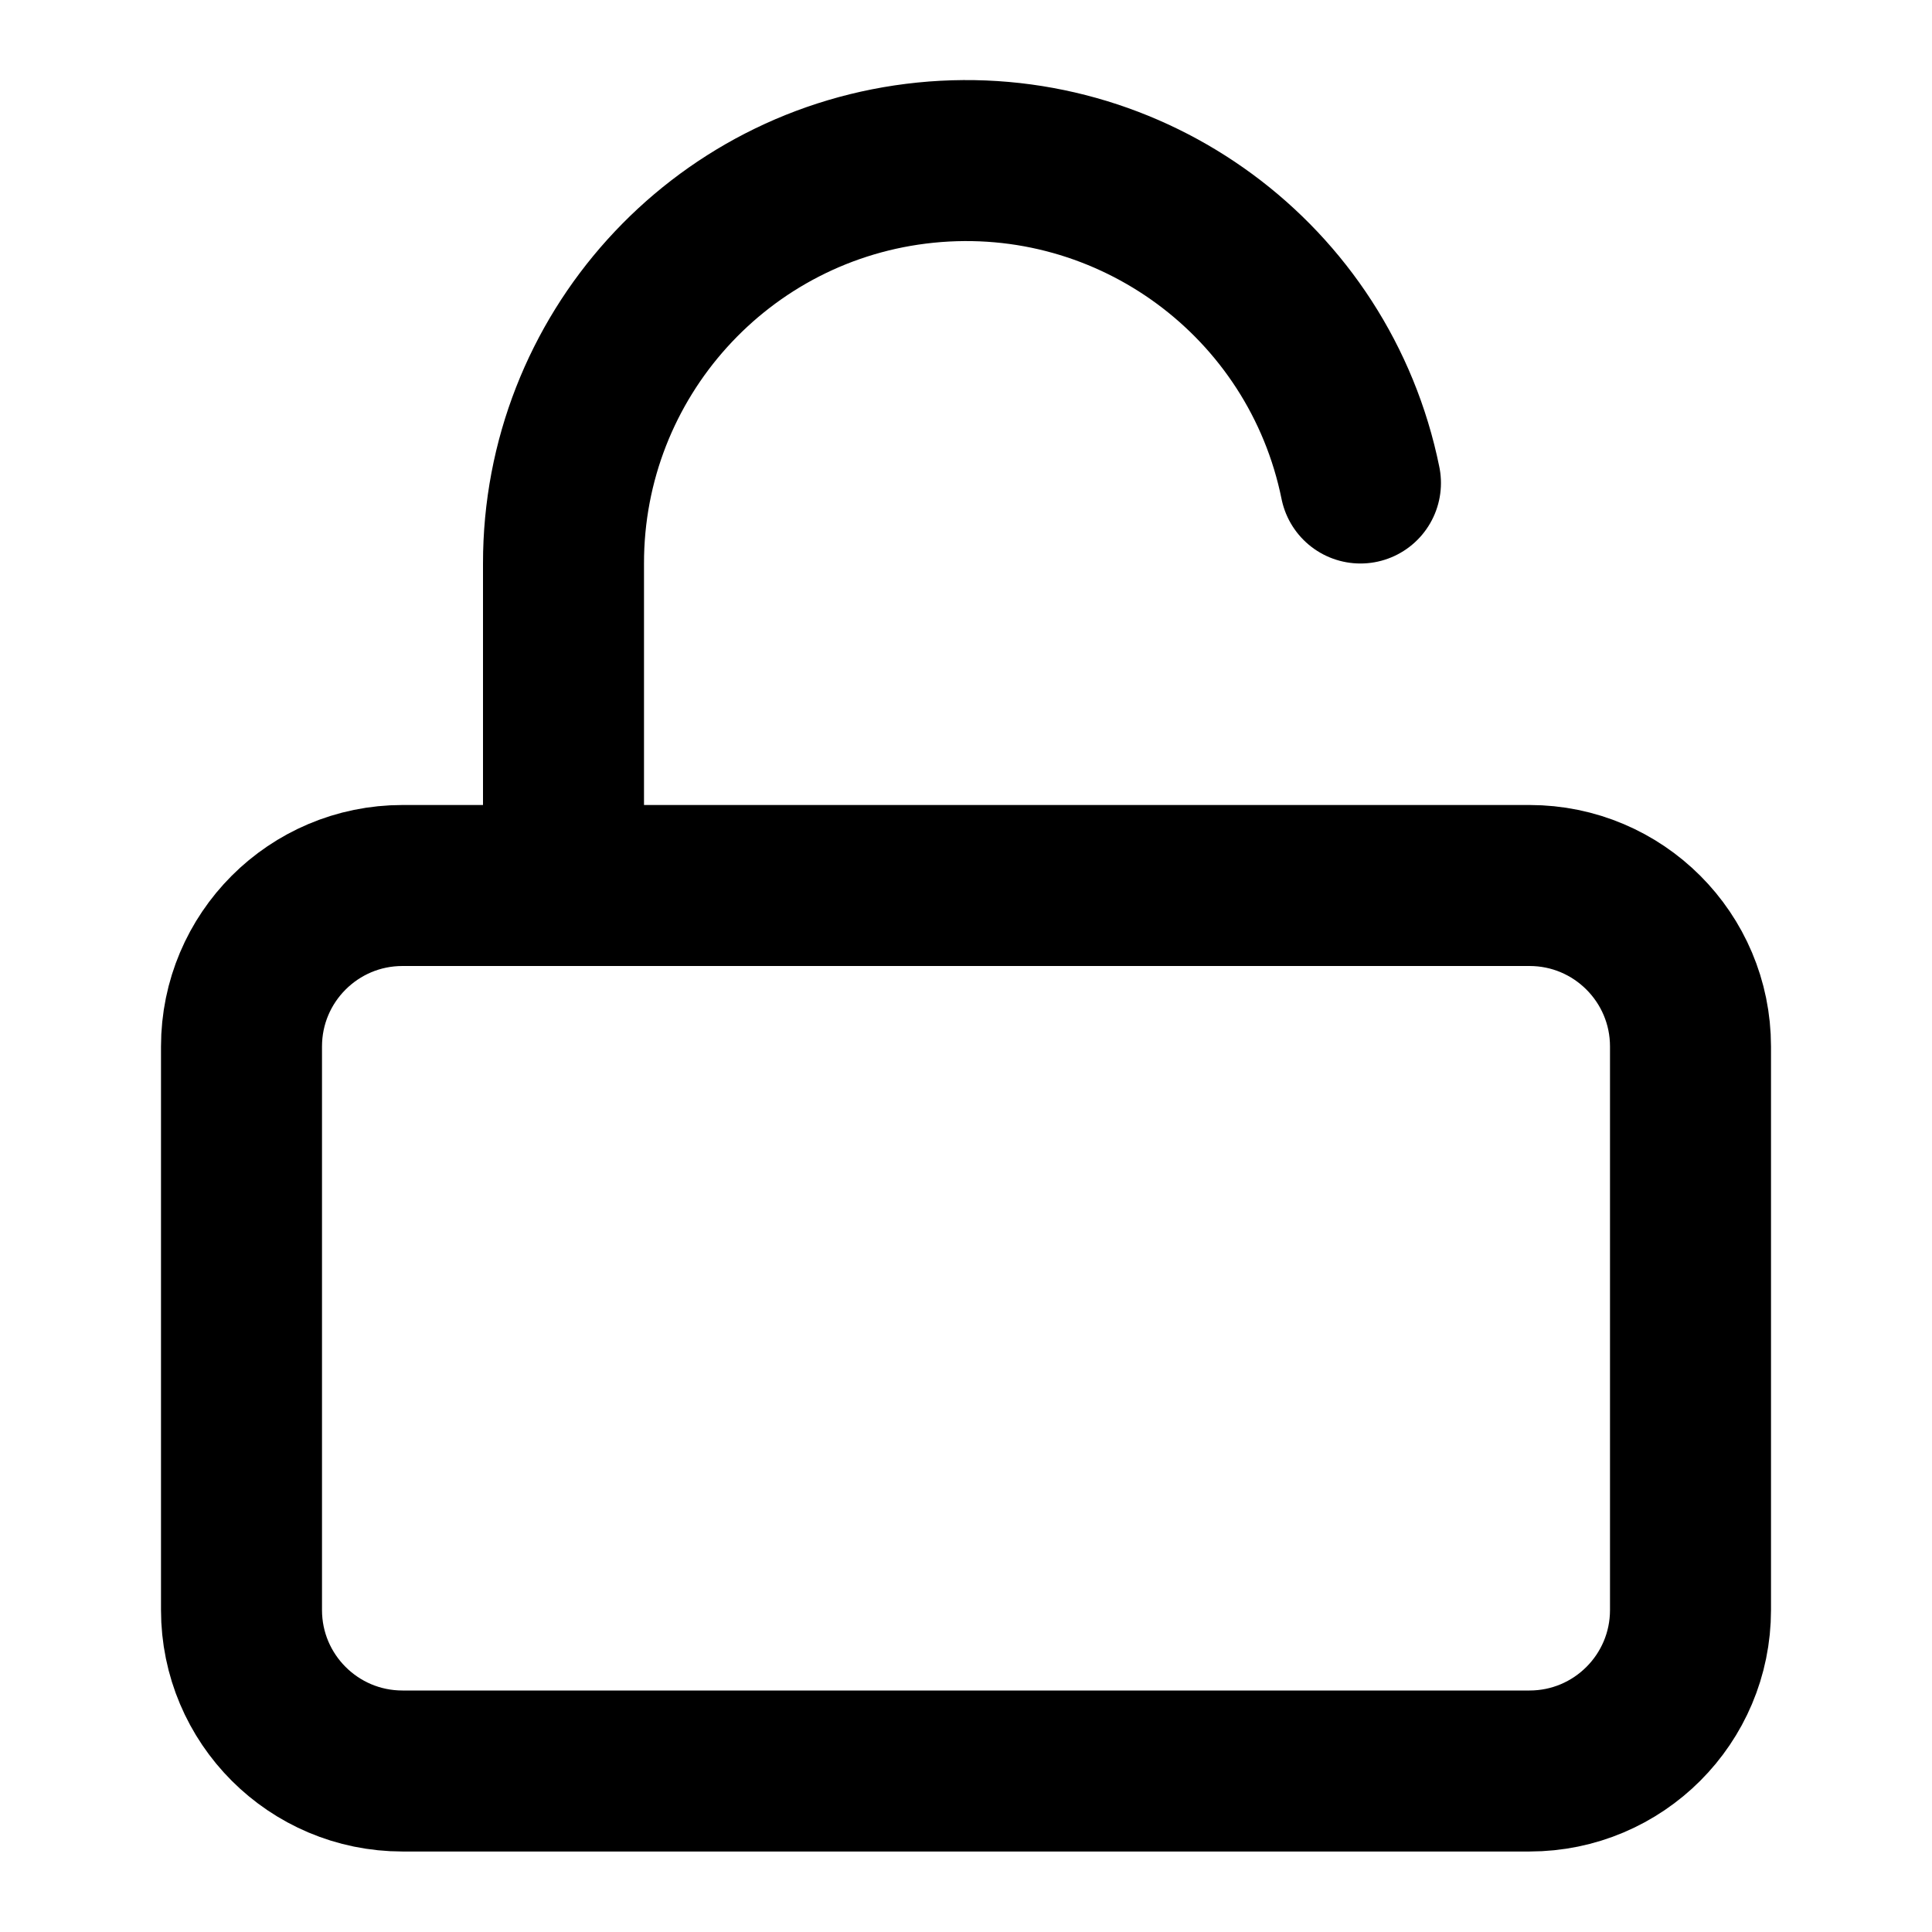
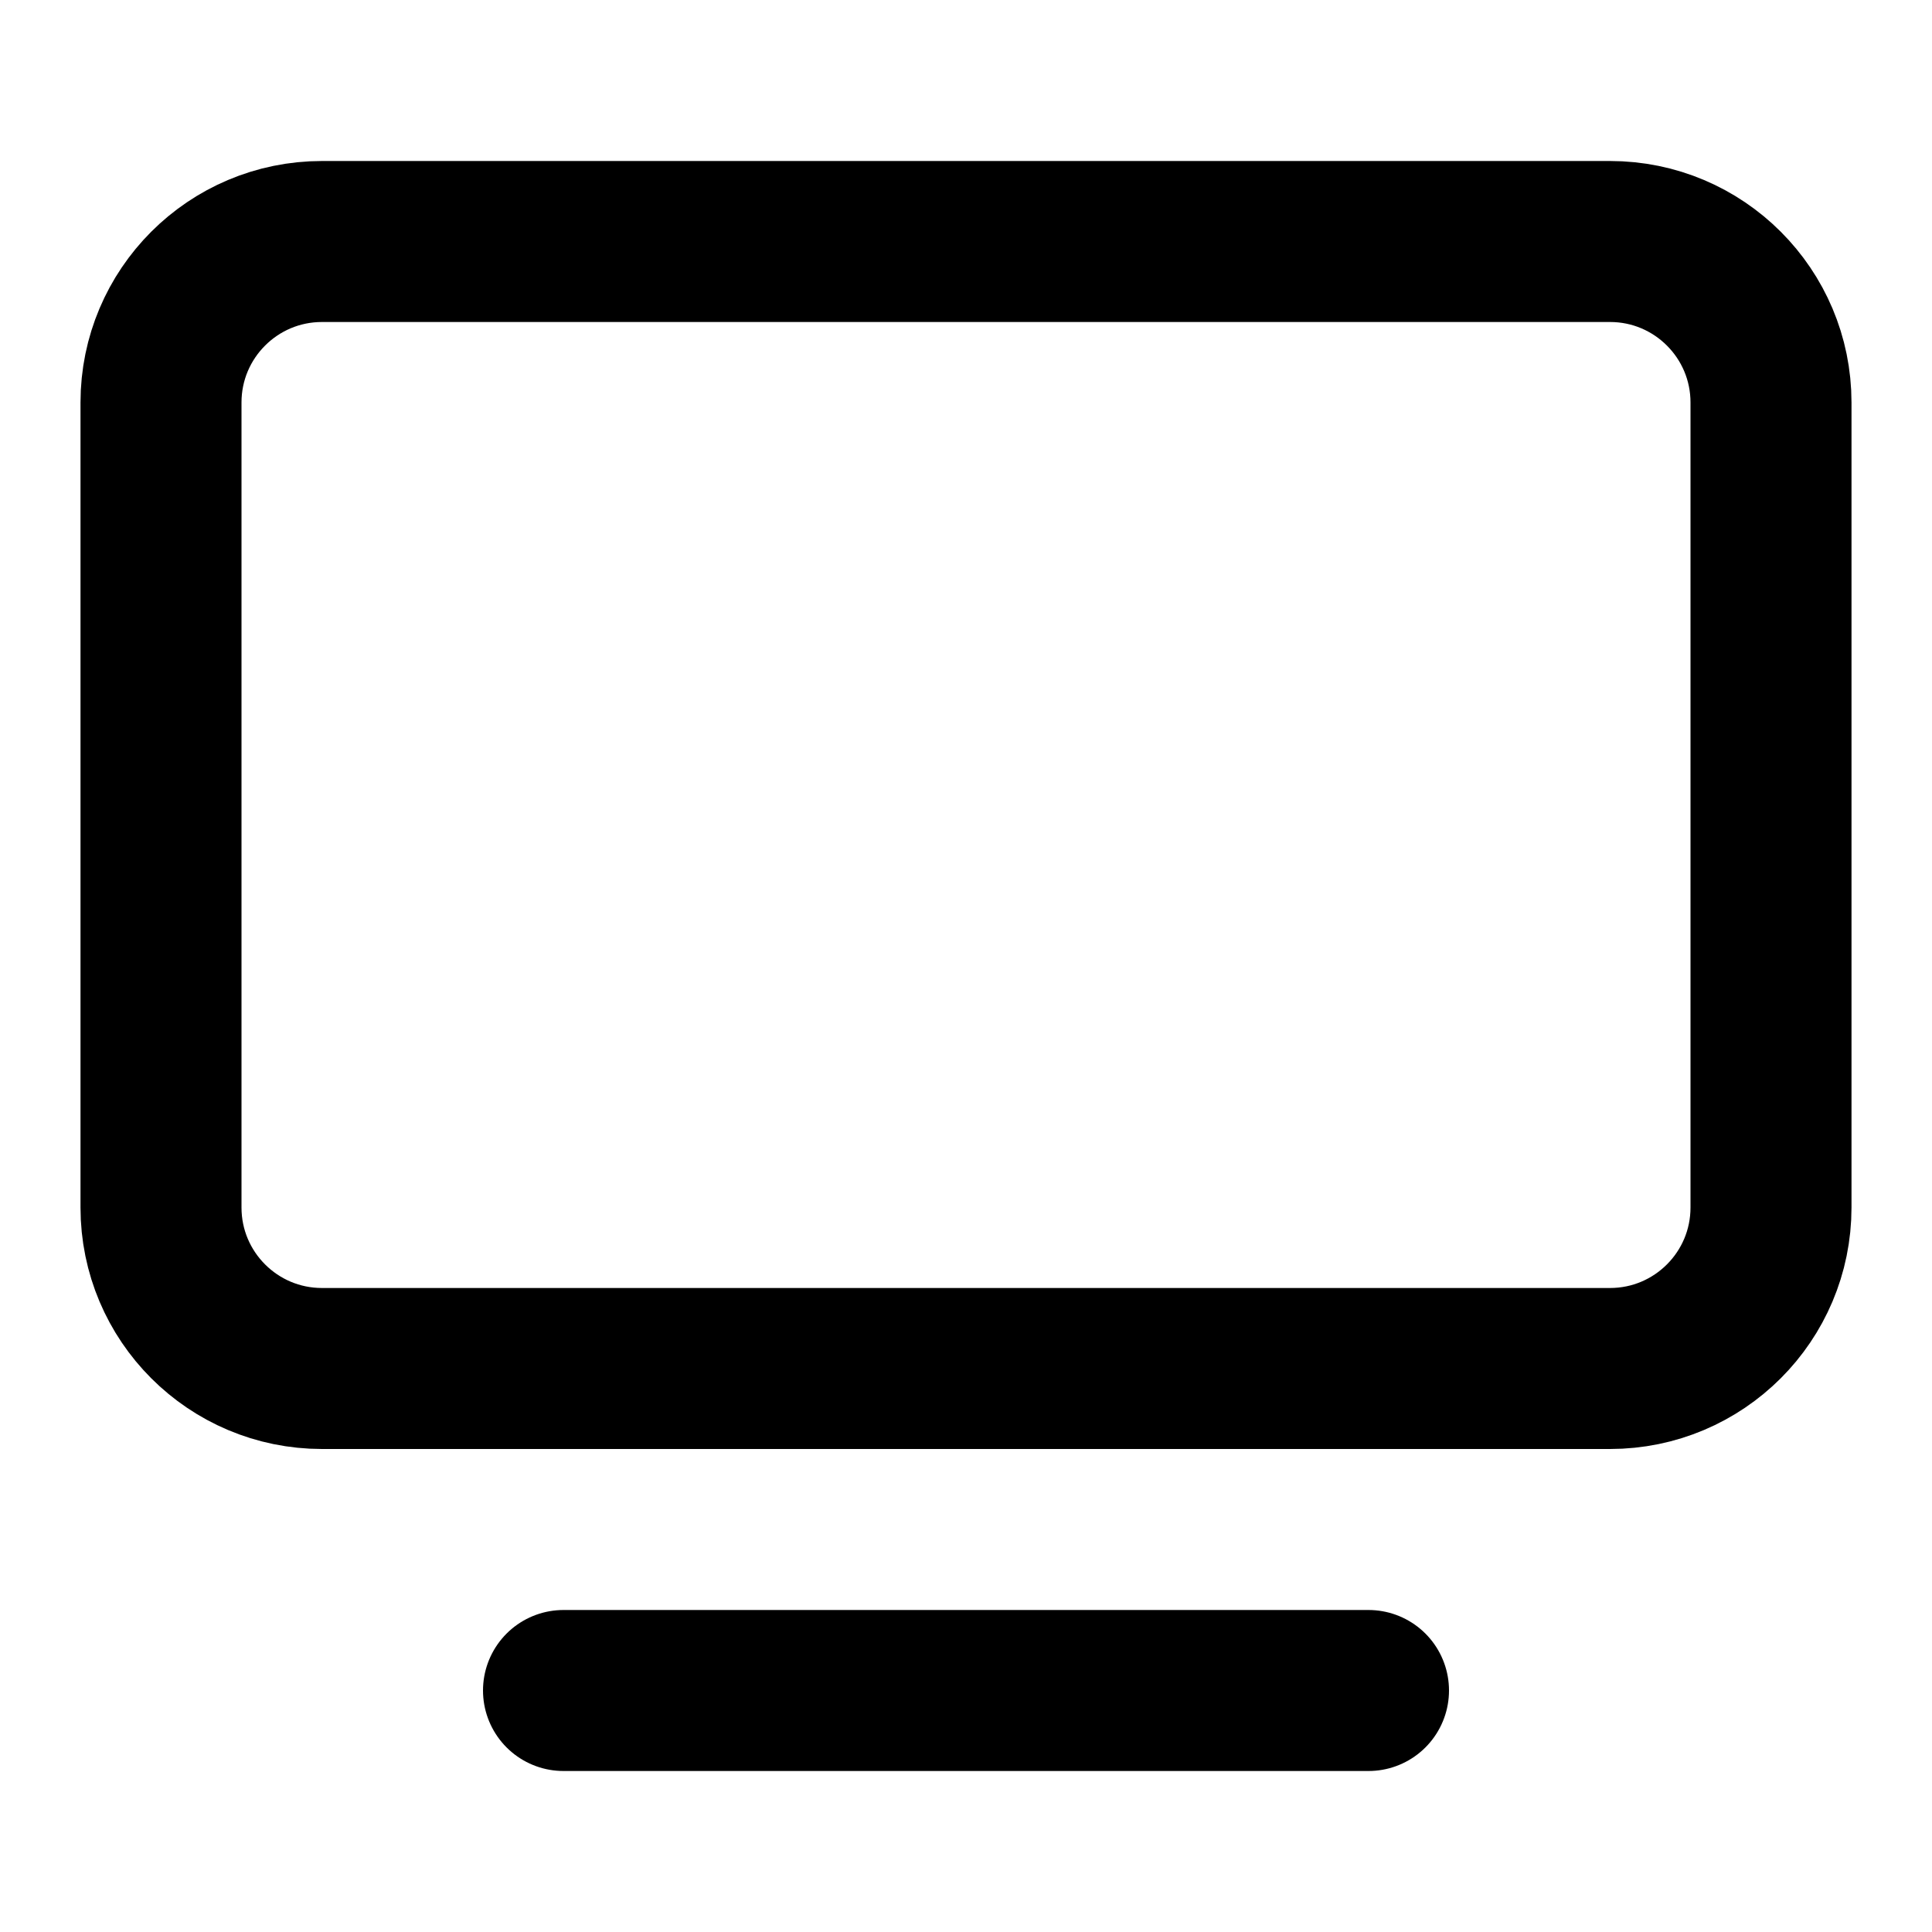
- <svg xmlns="http://www.w3.org/2000/svg" width="24" height="24" viewBox="0 0 24 24" fill="none" stroke="currentColor" stroke-width="2" stroke-linecap="round" stroke-linejoin="round" class="lucide lucide-lock-open-icon lucide-lock-open">
-   <rect width="18" height="11" x="3" y="11" rx="2" ry="2" />
-   <path d="M7 11V7a5 5 0 0 1 9.9-1" />
+ <svg xmlns="http://www.w3.org/2000/svg" width="24" height="24" viewBox="0 0 24 24" fill="none" stroke="currentColor" stroke-width="2" stroke-linecap="round" stroke-linejoin="round">
+   <path d="M7 21h10" />
+   <rect width="20" height="14" x="2" y="3" rx="2" />
</svg>
